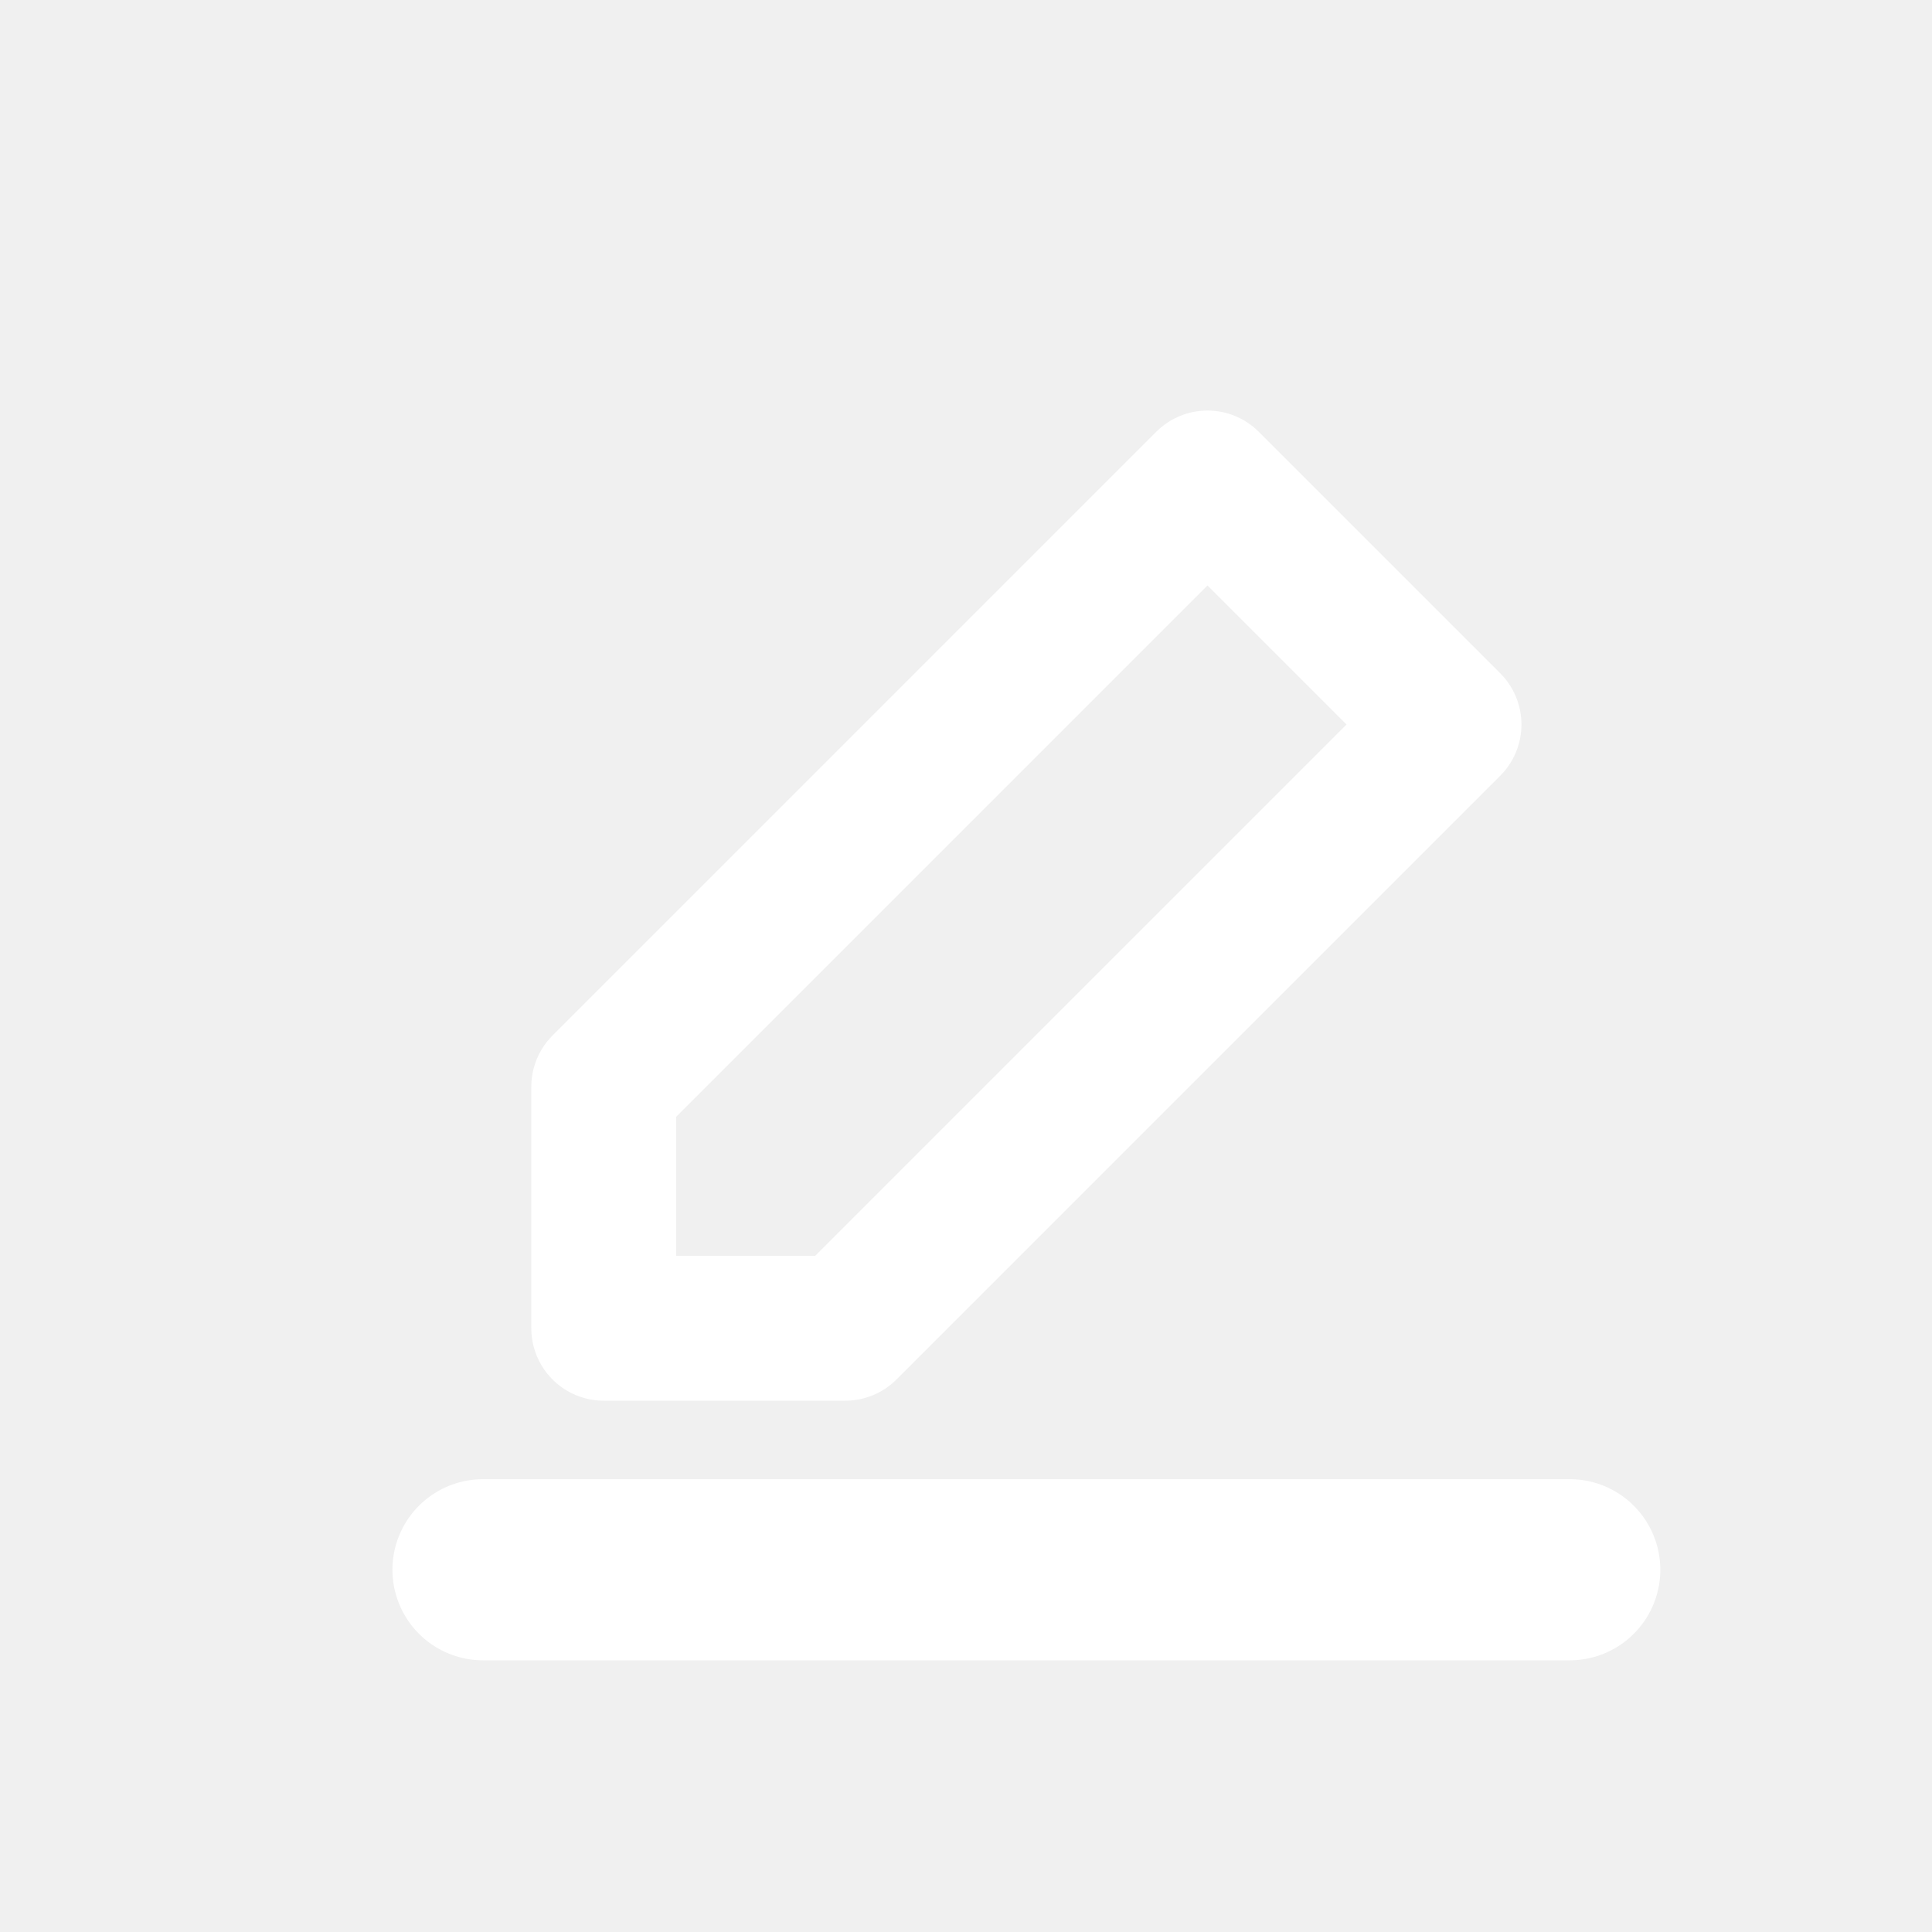
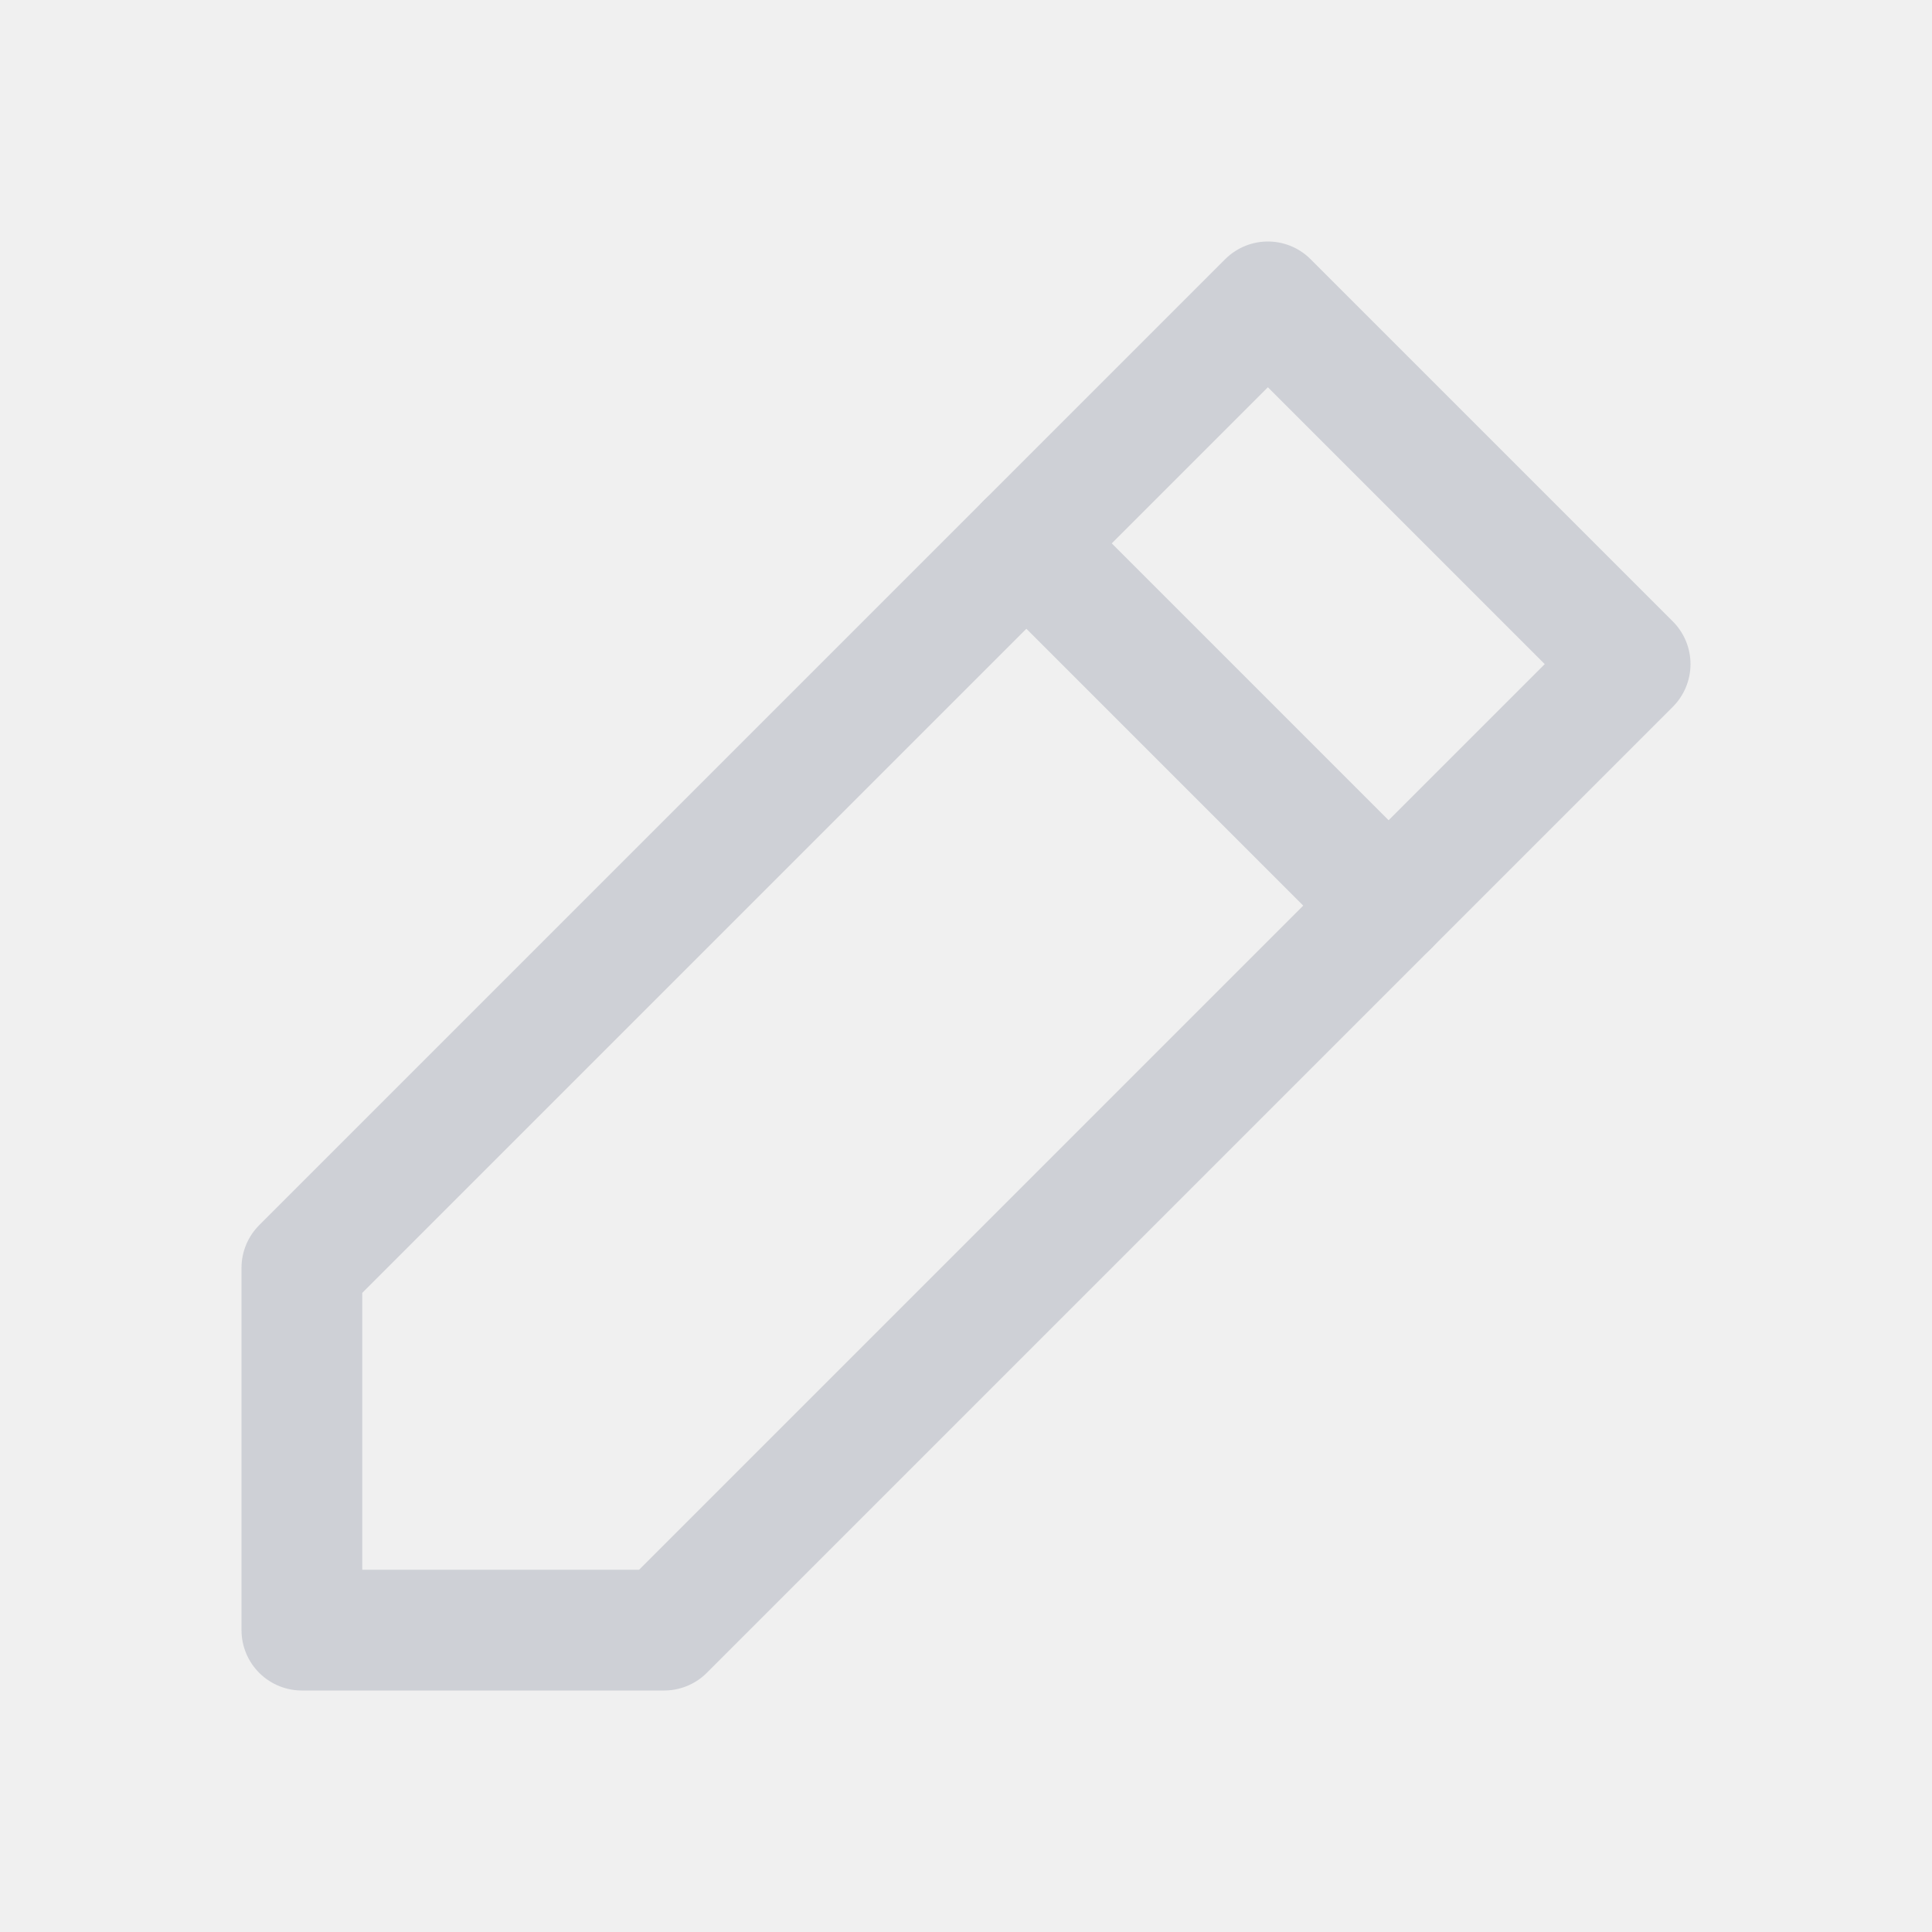
- <svg xmlns="http://www.w3.org/2000/svg" width="16" height="16" viewBox="0 0 16 16">
-   <path d="M10 4L12 6L7 11H5V9L10 4Z" stroke="white" stroke-width="1.2" fill="none" stroke-linejoin="round" />
-   <path d="M4 13L13 13" stroke="white" stroke-width="1.5" stroke-linecap="round" />
+ <svg xmlns="http://www.w3.org/2000/svg" width="16" height="16" viewBox="0 0 16 16" fill="none">
+   <path d="M10.5 2.5L13.5 5.5L5.5 13.5H2.5V10.5L10.5 2.5Z" stroke="#CED0D6" stroke-linecap="round" stroke-linejoin="round" />
+   <path d="M8.5 4.5L11.5 7.5" stroke="#CED0D6" stroke-linecap="round" stroke-linejoin="round" />
</svg>
